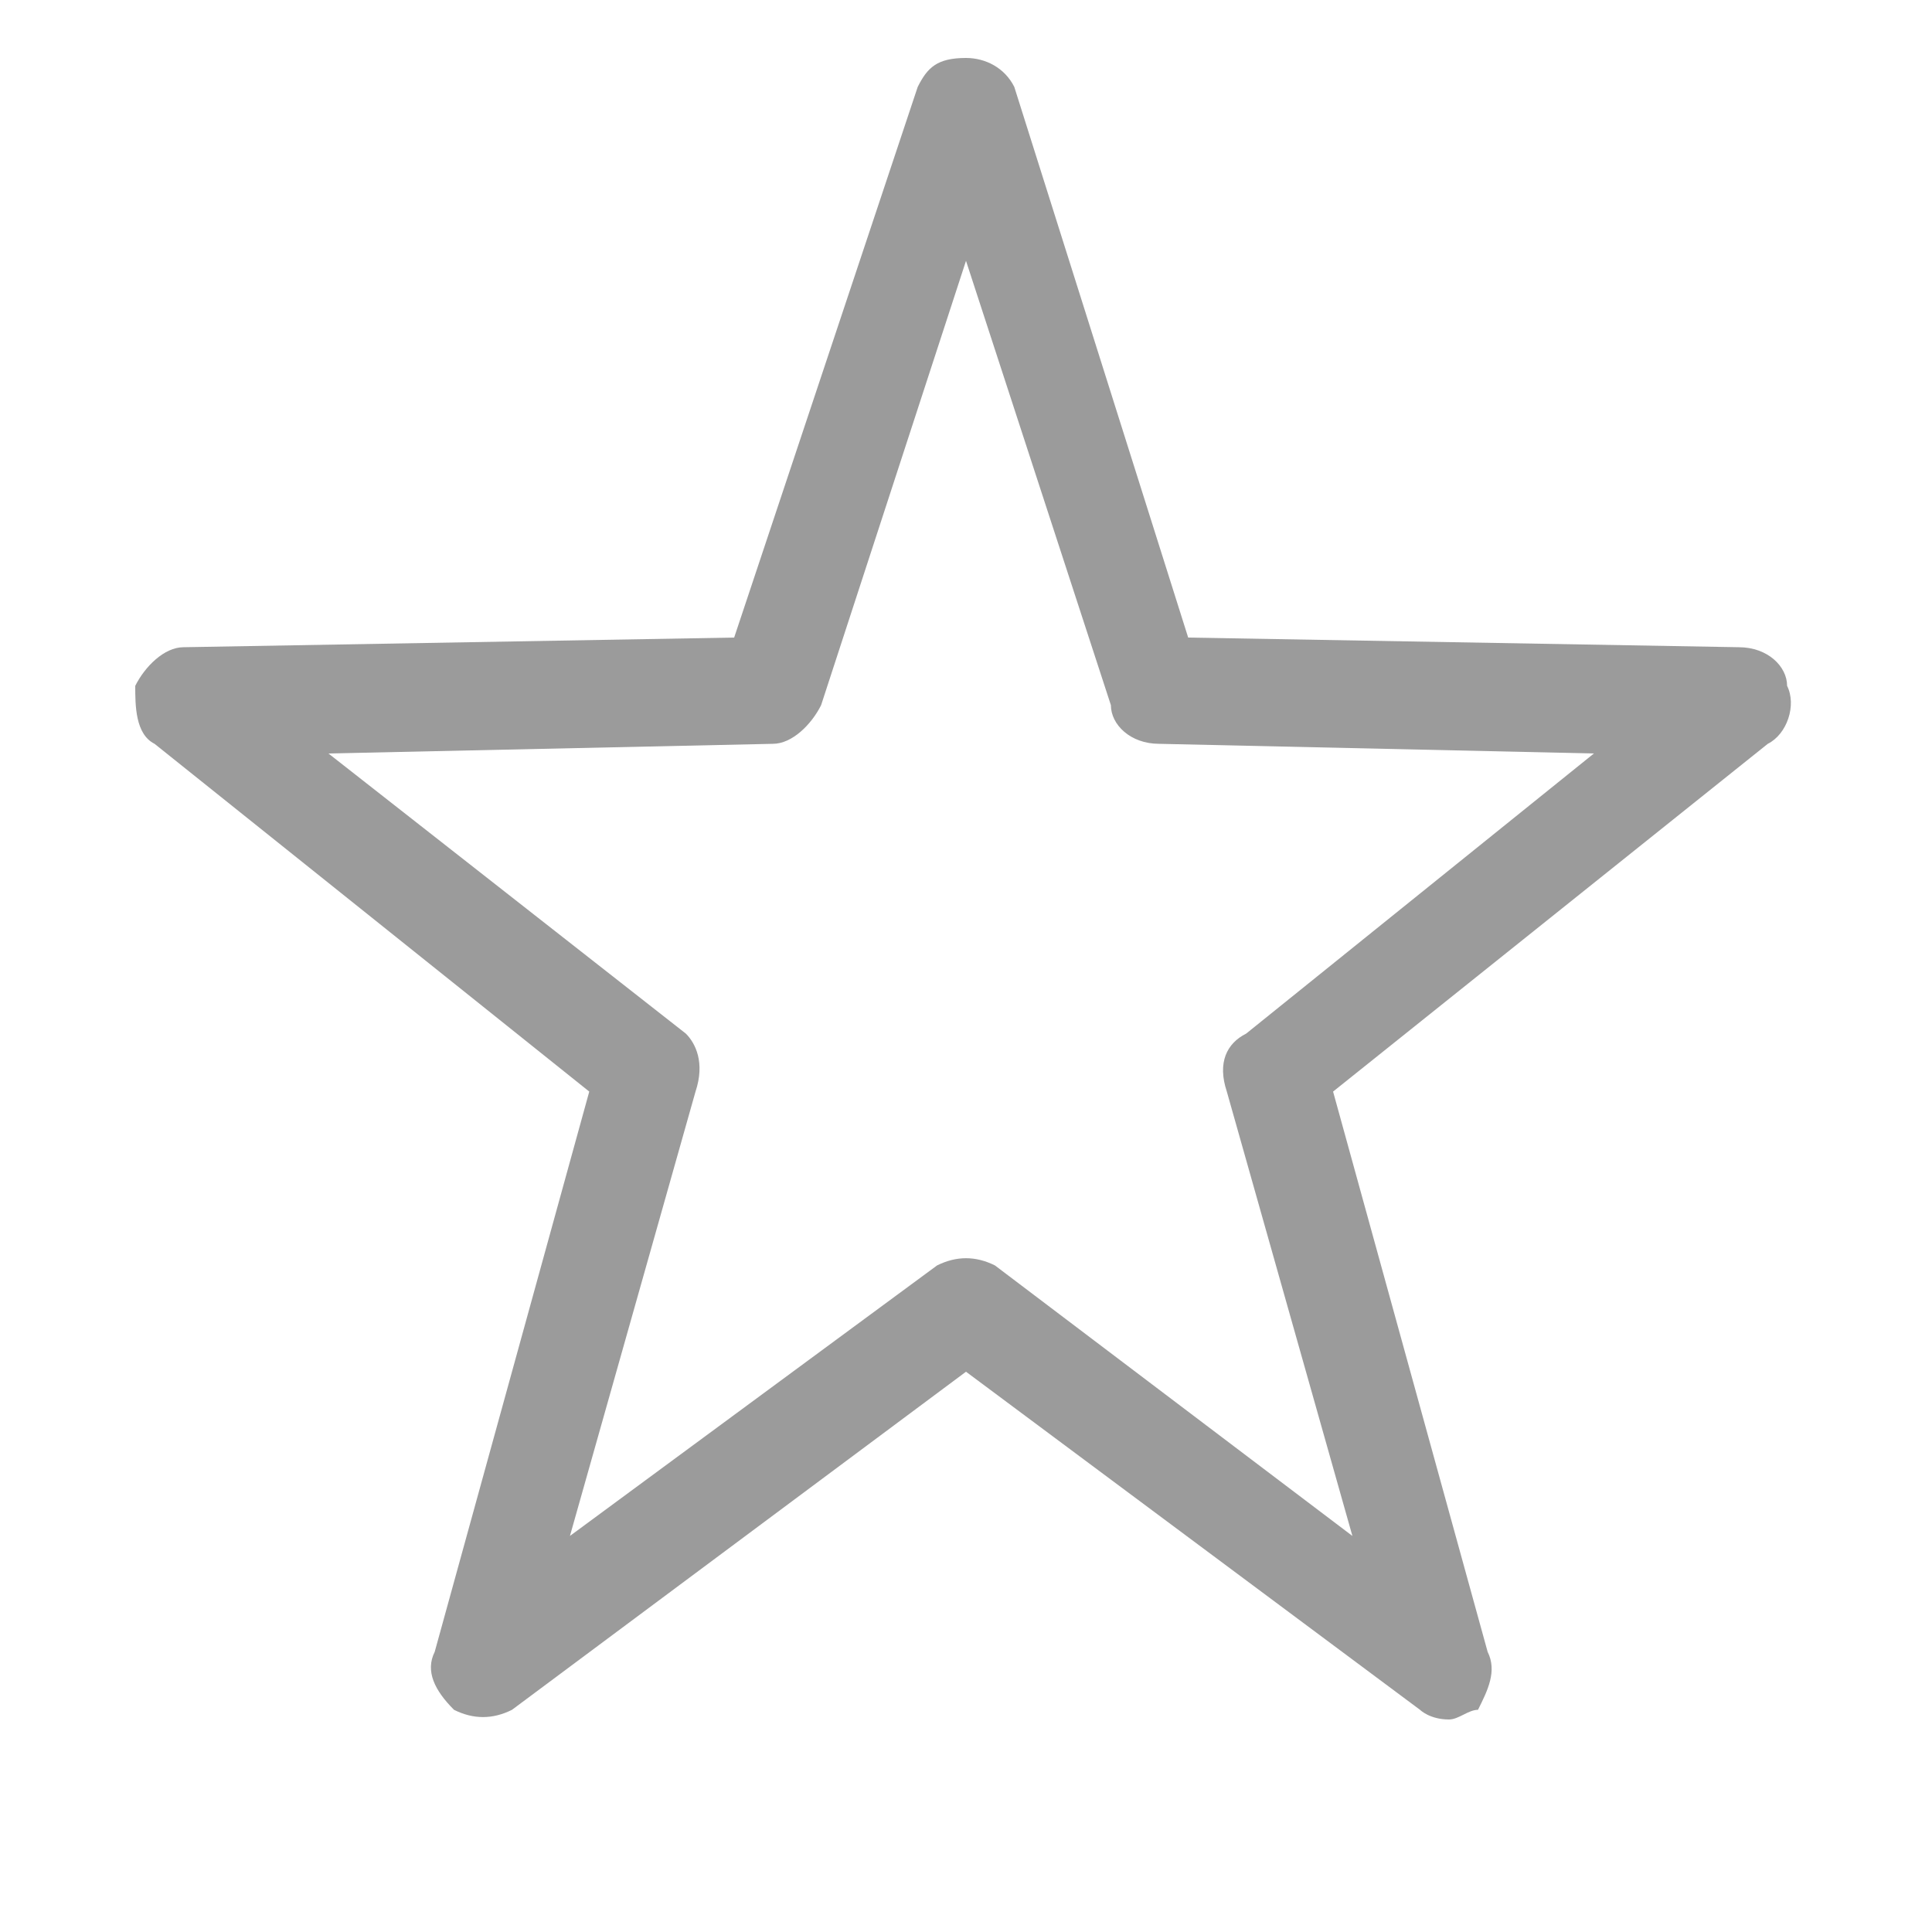
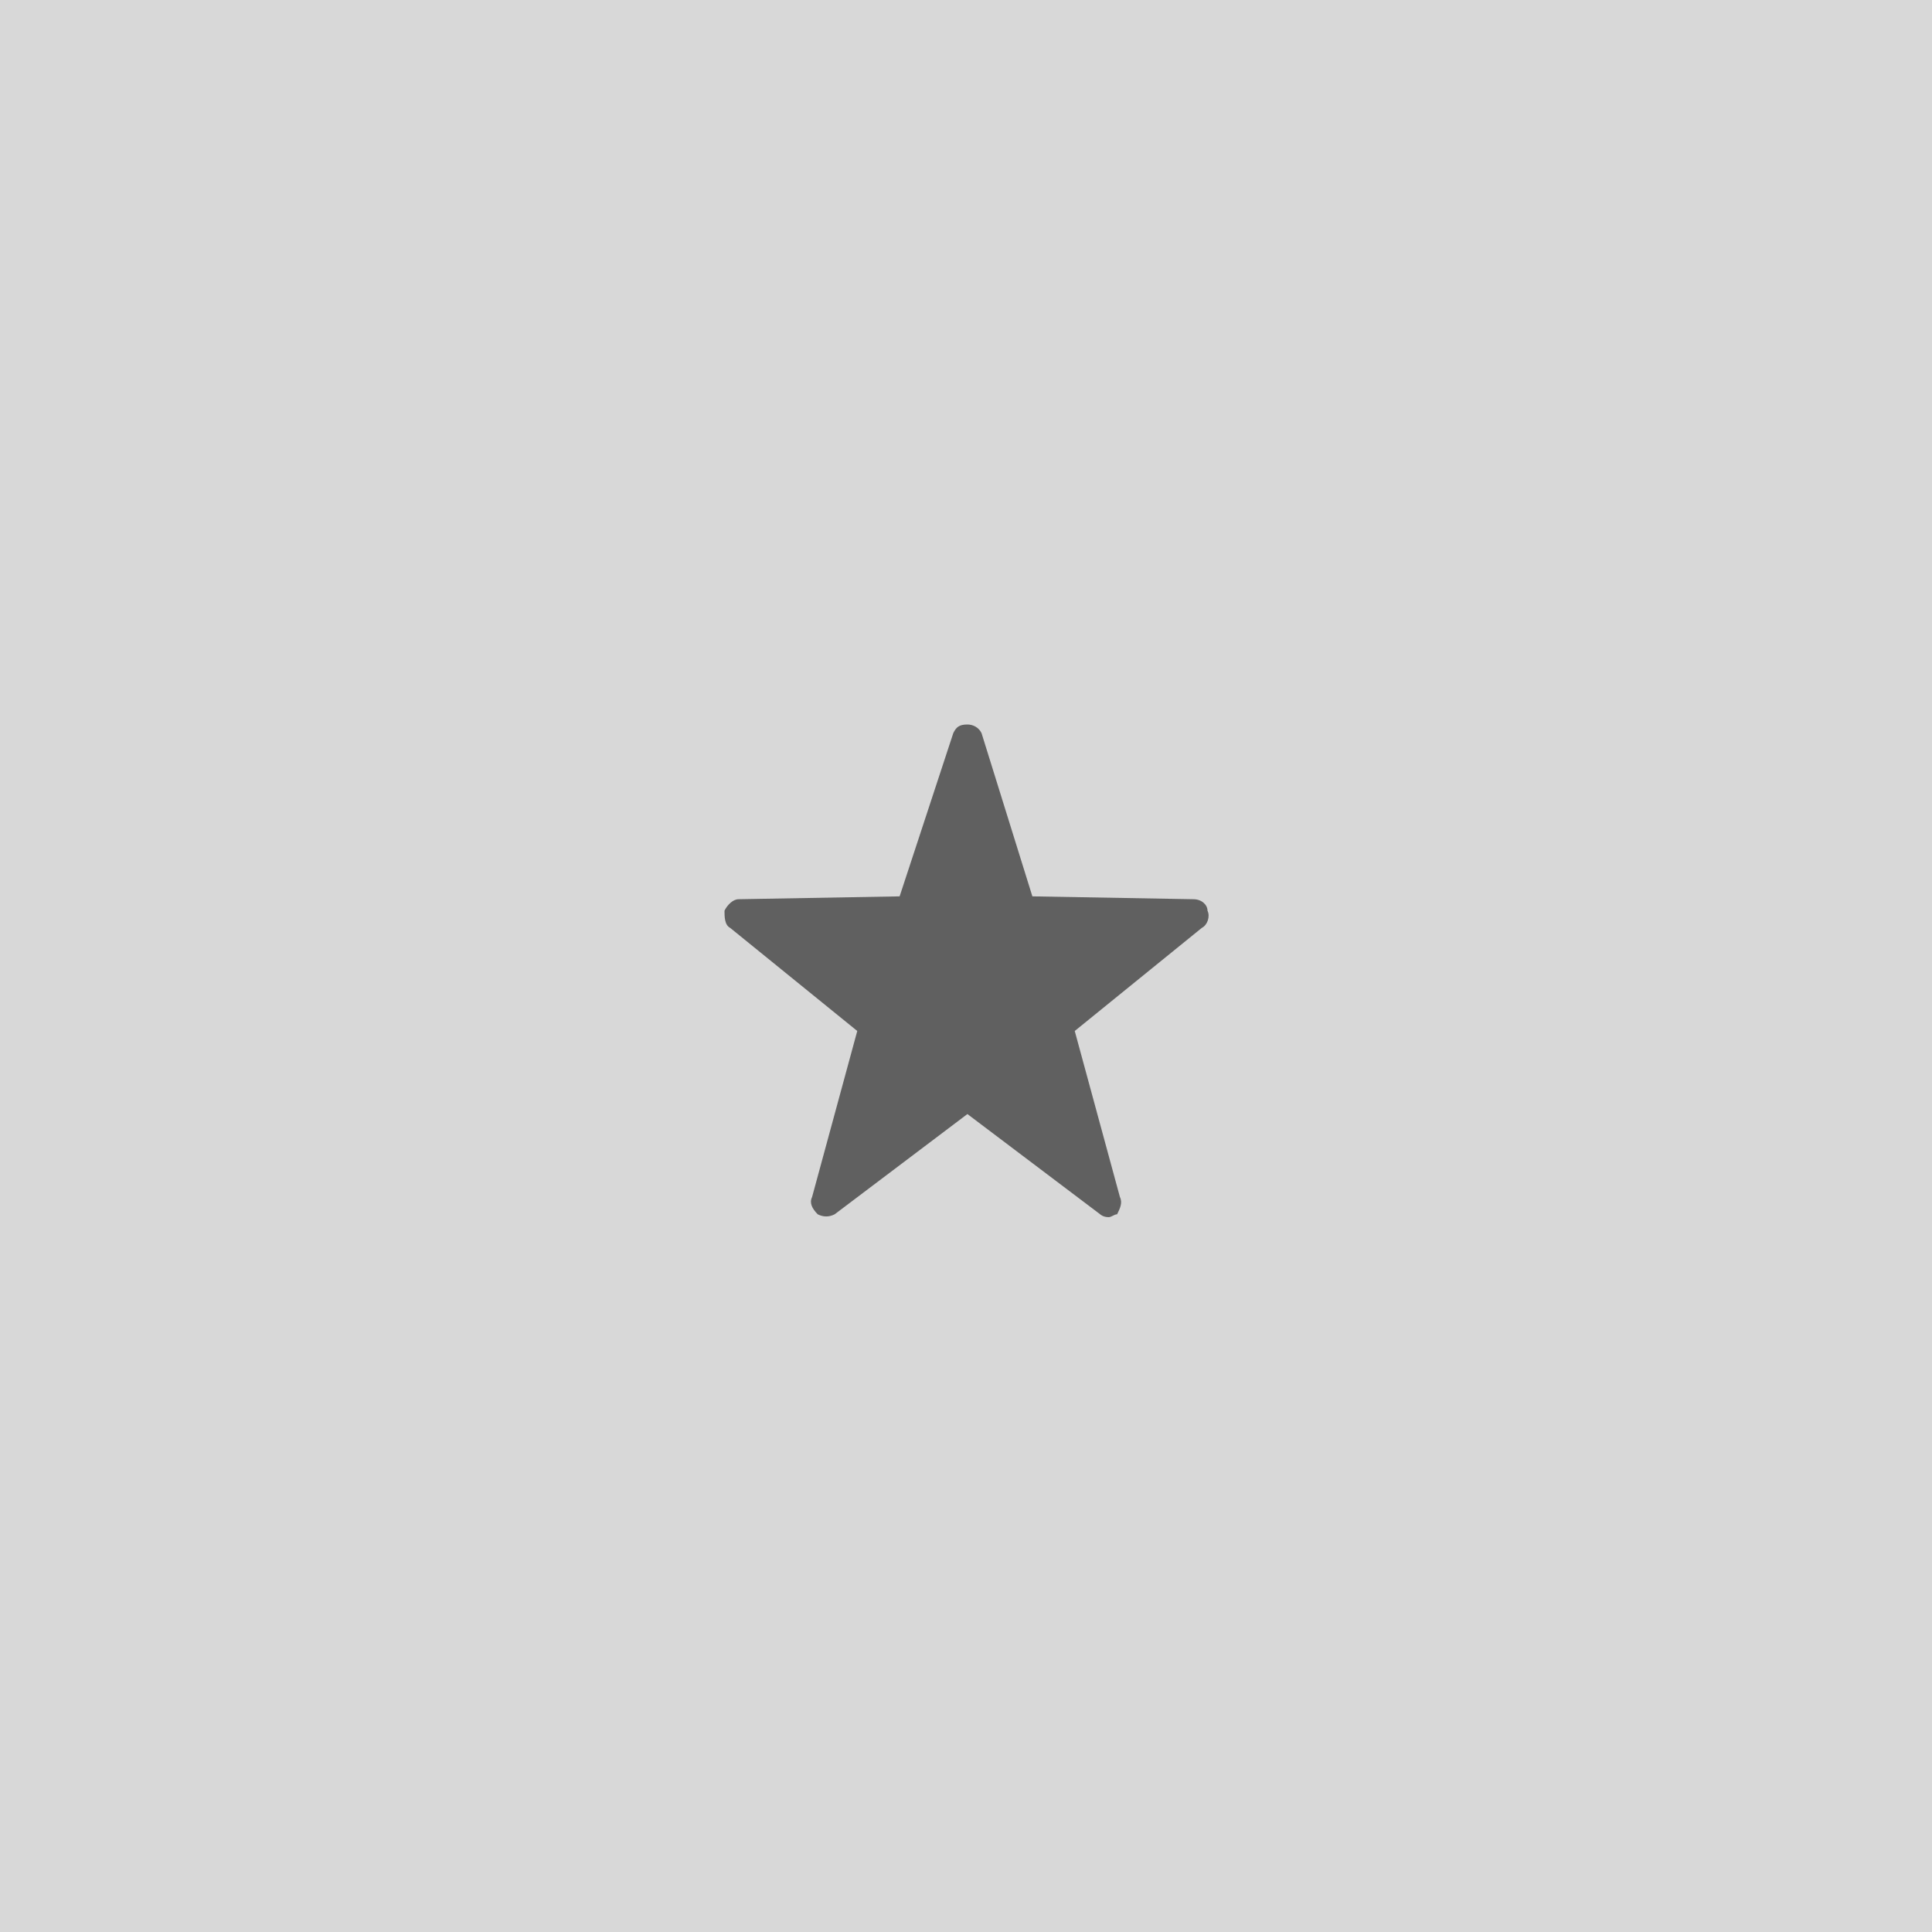
<svg xmlns="http://www.w3.org/2000/svg" width="200px" height="200px" viewBox="0 0 200 200" version="1.1">
  <description>Created with Sketch (http://www.bohemiancoding.com/sketch)</description>
  <defs />
  <g id="Page-1" stroke="none" stroke-width="1" fill="none" fill-rule="evenodd">
-     <rect d="M0,0 L0,200 L200,200 L200,0 L0,0 Z M0,0" id="Rectangle-1" x="0" y="0" width="200" height="200" />
-     <g transform="translate(14, 6)" id="artist-placeholder" fill="#9B9B9B">
-       <g>
-         <g id="Page-1">
-           <path d="M171,65 C171,63 169,61 166,61 L109,60 L91,3 C90,1 88,0 86,0 C83,0 82,1 81,3 L62,60 L5,61 C3,61 1,63 0,65 C0,67 0,70 2,71 L47,107 L31,165 C30,167 31,169 33,171 C35,172 37,172 39,171 L86,136 L133,171 C133,171 134,172 136,172 C137,172 138,171 139,171 C140,169 141,167 140,165 L124,107 L169,71 C171,70 172,67 171,65 C171,65 172,67 171,65 L171,65 M115,101 C113,102 112,104 113,107 L126,153 L89,125 C87,124 85,124 83,125 L45,153 L58,107 C59,104 58,102 57,101 L20,72 L66,71 C68,71 70,69 71,67 L86,21 L101,67 C101,69 103,71 106,71 L151,72 L115,101" id="Shape" />
+     <g id="artist-placeholder-grid">
+       <g id="Page-1">
+         <g id="artist-placeholder-grid">
+           <g id="Page-1">
+             <rect id="Rectangle-1" fill="#D8D8D8" x="0" y="0" width="200" height="200" />
+             <g id="artist-placeholder" transform="translate(75, 75)" fill="#606060">
+               <g id="Group">
+                 <g id="Page-1">
+                   <path d="M50,19.273 C50,18.68 49.415,18.087 48.538,18.087 L31.871,17.791 L26.608,0.89 C26.316,0.297 25.731,0 25.146,0 C24.269,0 23.977,0.297 23.684,0.89 L18.129,17.791 L1.462,18.087 C0.877,18.087 0.292,18.68 0,19.273 C0,19.866 0,20.756 0.585,21.052 L13.743,31.727 L9.064,48.924 C8.772,49.517 9.064,50.11 9.649,50.703 C10.234,51 10.819,51 11.404,50.703 L25.146,40.326 L38.889,50.703 C38.889,50.703 39.181,51 39.766,51 C40.058,51 40.351,50.703 40.643,50.703 C40.936,50.11 41.228,49.517 40.936,48.924 L36.257,31.727 L49.415,21.052 C50,20.756 50.292,19.866 50,19.273 C50,19.273 50.292,19.866 50,19.273 L50,19.273" id="Shape" />
+                 </g>
+               </g>
+             </g>
+           </g>
        </g>
      </g>
    </g>
  </g>
</svg>
